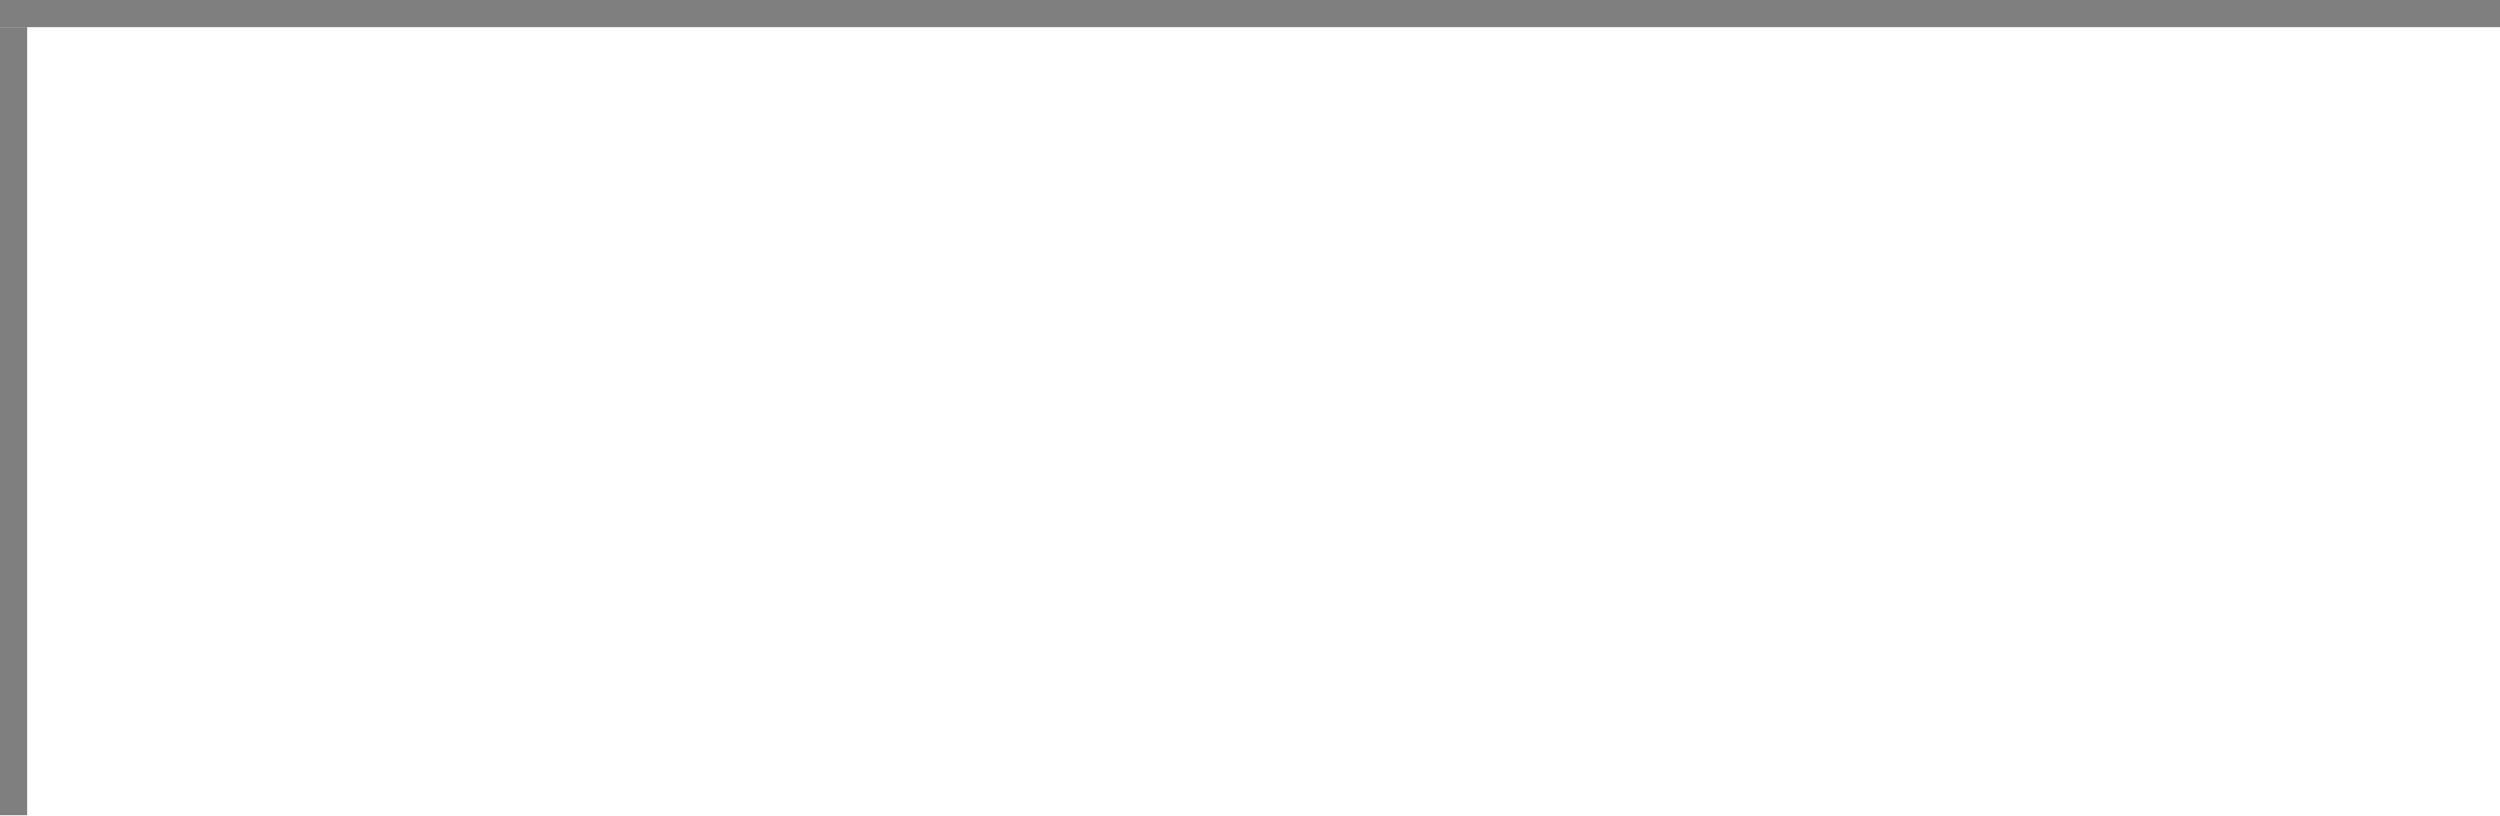
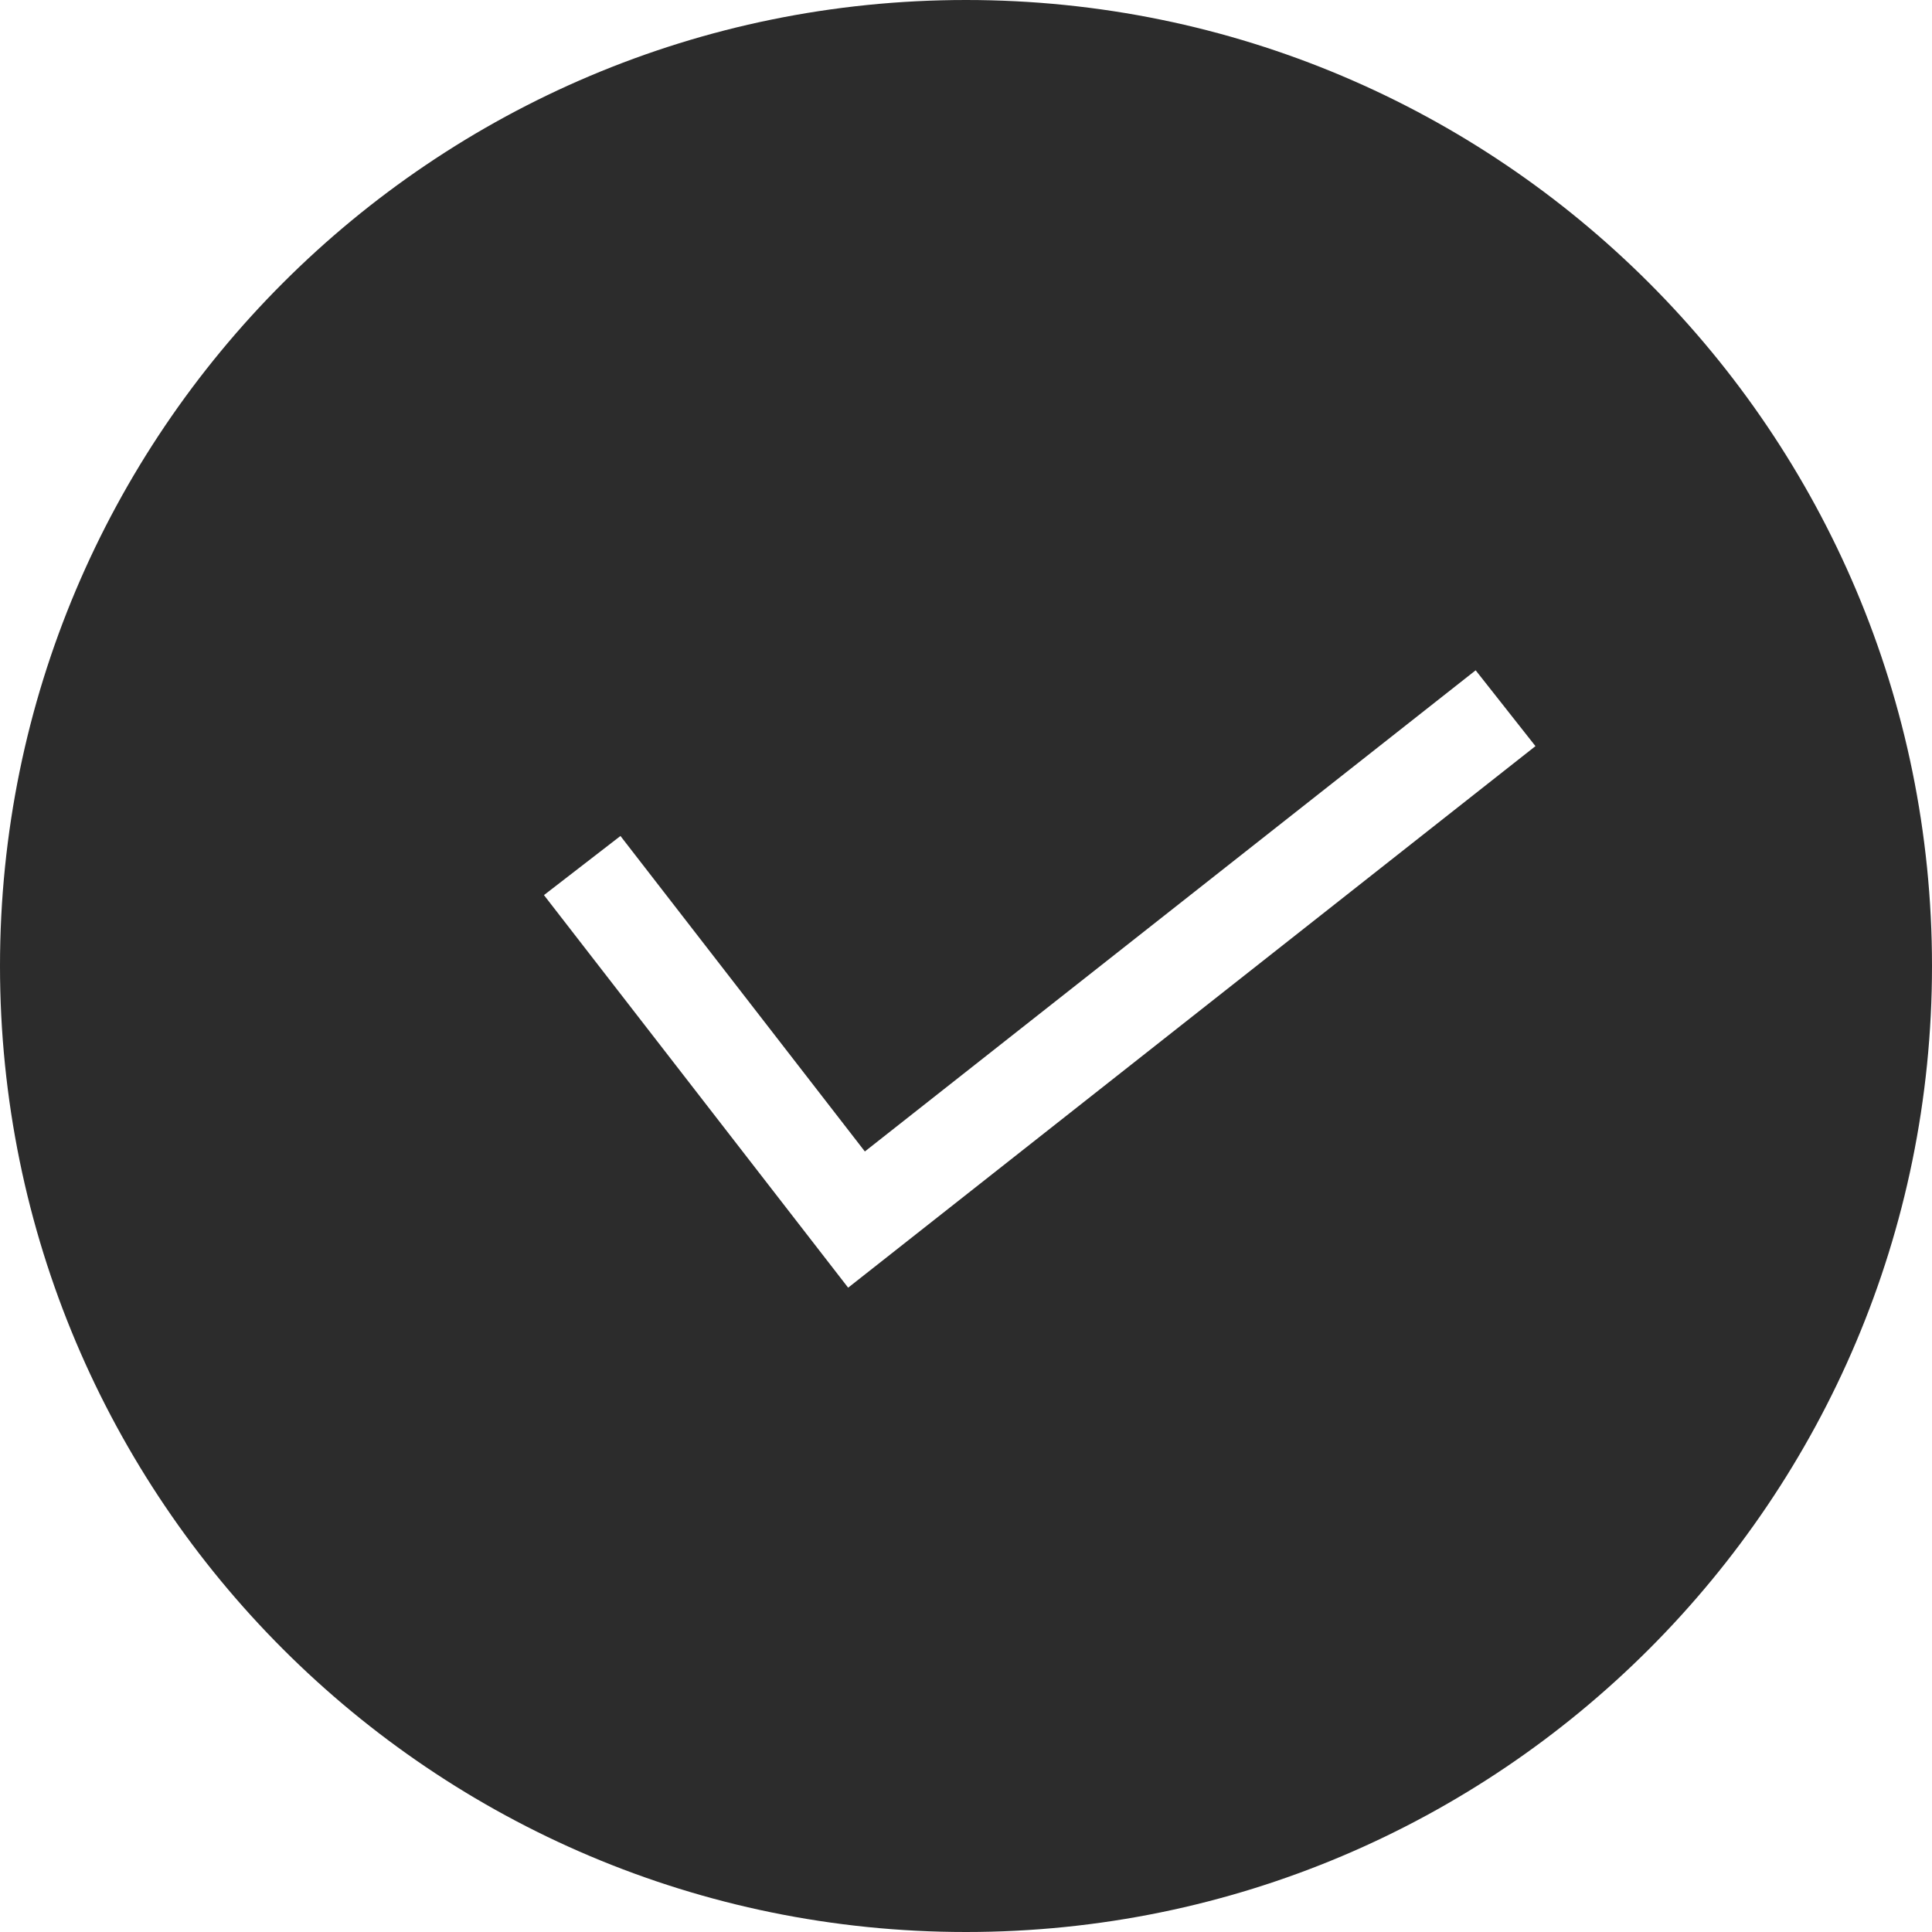
- <svg xmlns="http://www.w3.org/2000/svg" version="1.1" width="92px" height="30px" viewBox="0 420 92 30">
-   <path d="M 1 1  L 92 1  L 92 30  L 1 30  L 1 1  Z " fill-rule="nonzero" fill="rgba(255, 255, 255, 1)" stroke="none" transform="matrix(1 0 0 1 0 420 )" class="fill" />
-   <path d="M 0.5 1  L 0.5 30  " stroke-width="1" stroke-dasharray="0" stroke="rgba(127, 127, 127, 1)" fill="none" transform="matrix(1 0 0 1 0 420 )" class="stroke" />
-   <path d="M 0 0.5  L 92 0.5  " stroke-width="1" stroke-dasharray="0" stroke="rgba(127, 127, 127, 1)" fill="none" transform="matrix(1 0 0 1 0 420 )" class="stroke" />
+ <svg xmlns="http://www.w3.org/2000/svg" t="1783751691928" class="icon" viewBox="0 0 1024 1024" version="1.1" p-id="10691" width="48" height="48">
+   <path d="M512 0c282.778 0 512 229.222 512 512s-229.222 512-512 512S0 794.778 0 512 229.222 0 512 0z m270.131 355.277L458.394 610.304l-129.536-167.219-40.55 31.334L449.536 682.496l364.288-287.027-31.693-40.192z" fill="#2c2c2c" p-id="10692" />
</svg>
